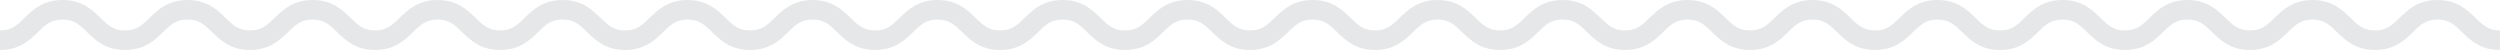
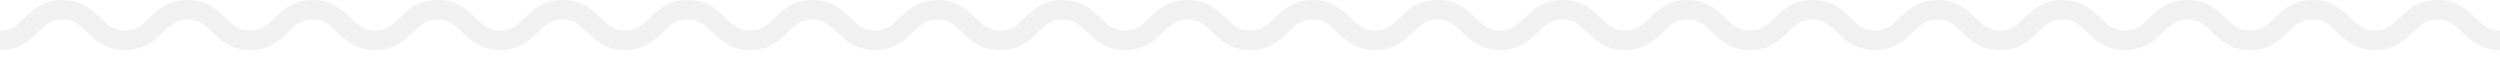
- <svg xmlns="http://www.w3.org/2000/svg" width="1150" height="23">
-   <path fill="#E6E7E8" d="M1150 23c-9.017 0-13.728-4.589-17.514-8.276-3.412-3.323-5.877-5.724-11.234-5.724-5.358 0-7.823 2.401-11.235 5.724-3.786 3.688-8.497 8.276-17.514 8.276s-13.728-4.589-17.514-8.276c-3.412-3.323-5.877-5.724-11.234-5.724s-7.822 2.401-11.234 5.724c-3.786 3.688-8.497 8.276-17.514 8.276s-13.729-4.589-17.515-8.276C1014.08 11.401 1011.615 9 1006.257 9c-5.357 0-7.822 2.401-11.234 5.724-3.787 3.687-8.498 8.276-17.514 8.276s-13.728-4.589-17.514-8.276C956.583 11.401 954.118 9 948.761 9s-7.822 2.401-11.234 5.724C933.74 18.411 929.028 23 920.012 23s-13.729-4.589-17.515-8.276C899.085 11.401 896.62 9 891.263 9s-7.822 2.401-11.234 5.724C876.242 18.411 871.53 23 862.514 23s-13.729-4.589-17.515-8.276C841.587 11.401 839.122 9 833.764 9c-5.355 0-7.82 2.4-11.231 5.723-3.786 3.688-8.497 8.277-17.512 8.277-9.017 0-13.729-4.589-17.515-8.276C784.094 11.401 781.629 9 776.271 9c-5.356 0-7.821 2.401-11.232 5.723-3.786 3.688-8.497 8.277-17.513 8.277-9.017 0-13.729-4.589-17.514-8.277C726.602 11.401 724.137 9 718.779 9s-7.821 2.401-11.233 5.723C703.761 18.411 699.049 23 690.032 23c-9.016 0-13.727-4.589-17.512-8.276C669.109 11.401 666.645 9 661.287 9s-7.822 2.401-11.234 5.724C646.267 18.411 641.556 23 632.539 23s-13.729-4.589-17.515-8.276C611.612 11.401 609.147 9 603.788 9c-5.357 0-7.822 2.401-11.234 5.724C588.768 18.411 584.057 23 575.04 23c-9.016 0-13.728-4.589-17.514-8.276C554.115 11.401 551.65 9 546.292 9s-7.823 2.401-11.234 5.724C531.272 18.411 526.561 23 517.544 23s-13.729-4.589-17.514-8.276C496.619 11.401 494.153 9 488.796 9c-5.358 0-7.823 2.401-11.235 5.724-3.787 3.687-8.499 8.276-17.515 8.276-9.017 0-13.729-4.589-17.516-8.276C439.118 11.401 436.653 9 431.293 9c-5.358 0-7.823 2.401-11.235 5.724C416.272 18.411 411.56 23 402.543 23s-13.729-4.589-17.515-8.276C381.616 11.401 379.151 9 373.792 9c-5.358 0-7.823 2.401-11.235 5.724-3.786 3.687-8.498 8.276-17.515 8.276s-13.729-4.589-17.515-8.276C324.114 11.401 321.649 9 316.291 9s-7.824 2.401-11.236 5.724C301.269 18.411 296.556 23 287.539 23c-9.018 0-13.729-4.589-17.516-8.276C266.611 11.401 264.145 9 258.786 9c-5.357 0-7.822 2.401-11.234 5.724-3.785 3.687-8.497 8.276-17.513 8.276-9.017 0-13.729-4.589-17.515-8.276C209.112 11.401 206.647 9 201.289 9s-7.824 2.401-11.236 5.724C186.267 18.411 181.555 23 172.538 23c-9.018 0-13.73-4.589-17.517-8.276C151.609 11.401 149.144 9 143.784 9s-7.825 2.401-11.238 5.724c-3.787 3.687-8.5 8.276-17.517 8.276-9.018 0-13.73-4.589-17.517-8.276C94.099 11.401 91.633 9 86.273 9s-7.826 2.401-11.239 5.724C71.249 18.411 66.536 23 57.518 23 48.5 23 43.787 18.412 40 14.724 36.586 11.401 34.12 9 28.759 9s-7.827 2.401-11.24 5.724C13.732 18.411 9.019 23 0 23v-9c5.361 0 7.827-2.401 11.241-5.724C15.028 4.588 19.741 0 28.759 0S42.49 4.588 46.278 8.276C49.691 11.599 52.157 14 57.518 14c5.36 0 7.825-2.401 11.238-5.724C72.543 4.589 77.255 0 86.273 0s13.73 4.589 17.517 8.276c3.413 3.323 5.879 5.724 11.239 5.724s7.826-2.401 11.238-5.724C130.054 4.589 134.767 0 143.784 0s13.73 4.589 17.517 8.276c3.412 3.323 5.878 5.724 11.237 5.724 5.358 0 7.824-2.401 11.236-5.724C187.56 4.589 192.272 0 201.289 0c9.017 0 13.729 4.589 17.515 8.276 3.412 3.323 5.877 5.724 11.235 5.724 5.357 0 7.822-2.401 11.234-5.724C245.059 4.589 249.77 0 258.786 0c9.017 0 13.729 4.589 17.516 8.276C279.714 11.599 282.18 14 287.539 14s7.824-2.401 11.236-5.724C302.562 4.589 307.274 0 316.291 0c9.017 0 13.729 4.589 17.515 8.276 3.412 3.323 5.877 5.724 11.236 5.724 5.359 0 7.824-2.401 11.236-5.724C360.063 4.589 364.775 0 373.792 0s13.729 4.589 17.516 8.276C394.72 11.599 397.185 14 402.543 14s7.823-2.401 11.235-5.724C417.565 4.589 422.277 0 431.293 0c9.018 0 13.729 4.589 17.516 8.276 3.412 3.323 5.877 5.724 11.236 5.724 5.358 0 7.823-2.401 11.235-5.724C475.067 4.589 479.779 0 488.796 0c9.016 0 13.728 4.589 17.514 8.276 3.412 3.323 5.877 5.724 11.235 5.724 5.357 0 7.822-2.401 11.234-5.724C532.564 4.589 537.275 0 546.292 0c9.016 0 13.728 4.589 17.514 8.276C567.217 11.599 569.682 14 575.04 14c5.357 0 7.822-2.401 11.234-5.724C590.061 4.589 594.771 0 603.788 0c9.018 0 13.729 4.589 17.516 8.276 3.412 3.323 5.877 5.724 11.235 5.724 5.357 0 7.822-2.401 11.234-5.724C647.56 4.589 652.271 0 661.287 0s13.728 4.589 17.513 8.277C682.211 11.6 684.676 14 690.032 14c5.357 0 7.822-2.401 11.234-5.724C705.052 4.589 709.764 0 718.779 0s13.728 4.589 17.513 8.276c3.412 3.323 5.877 5.724 11.234 5.724 5.356 0 7.821-2.401 11.232-5.723C762.544 4.589 767.255 0 776.271 0c9.017 0 13.729 4.589 17.515 8.276 3.412 3.323 5.877 5.724 11.235 5.724 5.356 0 7.821-2.401 11.232-5.724C820.038 4.589 824.749 0 833.764 0c9.017 0 13.729 4.589 17.515 8.276C854.69 11.599 857.155 14 862.514 14s7.823-2.401 11.235-5.724C877.535 4.589 882.247 0 891.263 0c9.017 0 13.728 4.589 17.514 8.276 3.412 3.323 5.877 5.724 11.235 5.724s7.823-2.401 11.235-5.724C935.033 4.589 939.744 0 948.761 0s13.728 4.589 17.514 8.276c3.412 3.323 5.877 5.724 11.234 5.724s7.822-2.401 11.234-5.724C992.529 4.589 997.24 0 1006.257 0s13.729 4.589 17.515 8.276c3.412 3.323 5.877 5.724 11.235 5.724 5.357 0 7.822-2.401 11.234-5.724 3.786-3.688 8.497-8.276 17.514-8.276s13.728 4.589 17.514 8.276c3.412 3.323 5.877 5.724 11.234 5.724s7.822-2.401 11.234-5.724c3.786-3.688 8.498-8.276 17.515-8.276s13.728 4.589 17.514 8.276C1142.178 11.599 1144.643 14 1150 14v9z" />
+ <svg xmlns="http://www.w3.org/2000/svg" width="1150" height="34" fill="#f1f1f1">
+   <path d="M1150 23c-9.017 0-13.728-4.589-17.514-8.276-3.412-3.323-5.877-5.724-11.234-5.724-5.358 0-7.823 2.401-11.235 5.724-3.786 3.688-8.497 8.276-17.514 8.276s-13.728-4.589-17.514-8.276c-3.412-3.323-5.877-5.724-11.234-5.724s-7.822 2.401-11.234 5.724c-3.786 3.688-8.497 8.276-17.514 8.276s-13.729-4.589-17.515-8.276C1014.08 11.401 1011.615 9 1006.257 9c-5.357 0-7.822 2.401-11.234 5.724-3.787 3.687-8.498 8.276-17.514 8.276s-13.728-4.589-17.514-8.276C956.583 11.401 954.118 9 948.761 9s-7.822 2.401-11.234 5.724C933.74 18.411 929.028 23 920.012 23s-13.729-4.589-17.515-8.276C899.085 11.401 896.62 9 891.263 9s-7.822 2.401-11.234 5.724C876.242 18.411 871.53 23 862.514 23s-13.729-4.589-17.515-8.276C841.587 11.401 839.122 9 833.764 9c-5.355 0-7.82 2.4-11.231 5.723-3.786 3.688-8.497 8.277-17.512 8.277-9.017 0-13.729-4.589-17.515-8.276C784.094 11.401 781.629 9 776.271 9c-5.356 0-7.821 2.401-11.232 5.723-3.786 3.688-8.497 8.277-17.513 8.277-9.017 0-13.729-4.589-17.514-8.277C726.602 11.401 724.137 9 718.779 9s-7.821 2.401-11.233 5.723C703.761 18.411 699.049 23 690.032 23c-9.016 0-13.727-4.589-17.512-8.276C669.109 11.401 666.645 9 661.287 9s-7.822 2.401-11.234 5.724C646.267 18.411 641.556 23 632.539 23s-13.729-4.589-17.515-8.276C611.612 11.401 609.147 9 603.788 9c-5.357 0-7.822 2.401-11.234 5.724C588.768 18.411 584.057 23 575.04 23c-9.016 0-13.728-4.589-17.514-8.276C554.115 11.401 551.65 9 546.292 9s-7.823 2.401-11.234 5.724C531.272 18.411 526.561 23 517.544 23s-13.729-4.589-17.514-8.276C496.619 11.401 494.153 9 488.796 9c-5.358 0-7.823 2.401-11.235 5.724-3.787 3.687-8.499 8.276-17.515 8.276-9.017 0-13.729-4.589-17.516-8.276C439.118 11.401 436.653 9 431.293 9c-5.358 0-7.823 2.401-11.235 5.724C416.272 18.411 411.56 23 402.543 23s-13.729-4.589-17.515-8.276C381.616 11.401 379.151 9 373.792 9c-5.358 0-7.823 2.401-11.235 5.724-3.786 3.687-8.498 8.276-17.515 8.276s-13.729-4.589-17.515-8.276C324.114 11.401 321.649 9 316.291 9s-7.824 2.401-11.236 5.724C301.269 18.411 296.556 23 287.539 23c-9.018 0-13.729-4.589-17.516-8.276C266.611 11.401 264.145 9 258.786 9c-5.357 0-7.822 2.401-11.234 5.724-3.785 3.687-8.497 8.276-17.513 8.276-9.017 0-13.729-4.589-17.515-8.276C209.112 11.401 206.647 9 201.289 9s-7.824 2.401-11.236 5.724C186.267 18.411 181.555 23 172.538 23c-9.018 0-13.73-4.589-17.517-8.276C151.609 11.401 149.144 9 143.784 9s-7.825 2.401-11.238 5.724c-3.787 3.687-8.5 8.276-17.517 8.276-9.018 0-13.73-4.589-17.517-8.276C94.099 11.401 91.633 9 86.273 9s-7.826 2.401-11.239 5.724C71.249 18.411 66.536 23 57.518 23 48.5 23 43.787 18.412 40 14.724 36.586 11.401 34.12 9 28.759 9s-7.827 2.401-11.24 5.724C13.732 18.411 9.019 23 0 23v-9c5.361 0 7.827-2.401 11.241-5.724C15.028 4.588 19.741 0 28.759 0S42.49 4.588 46.278 8.276C49.691 11.599 52.157 14 57.518 14c5.36 0 7.825-2.401 11.238-5.724C72.543 4.589 77.255 0 86.273 0s13.73 4.589 17.517 8.276c3.413 3.323 5.879 5.724 11.239 5.724s7.826-2.401 11.238-5.724C130.054 4.589 134.767 0 143.784 0s13.73 4.589 17.517 8.276c3.412 3.323 5.878 5.724 11.237 5.724 5.358 0 7.824-2.401 11.236-5.724C187.56 4.589 192.272 0 201.289 0c9.017 0 13.729 4.589 17.515 8.276 3.412 3.323 5.877 5.724 11.235 5.724 5.357 0 7.822-2.401 11.234-5.724C245.059 4.589 249.77 0 258.786 0c9.017 0 13.729 4.589 17.516 8.276C279.714 11.599 282.18 14 287.539 14s7.824-2.401 11.236-5.724C302.562 4.589 307.274 0 316.291 0c9.017 0 13.729 4.589 17.515 8.276 3.412 3.323 5.877 5.724 11.236 5.724 5.359 0 7.824-2.401 11.236-5.724C360.063 4.589 364.775 0 373.792 0s13.729 4.589 17.516 8.276C394.72 11.599 397.185 14 402.543 14s7.823-2.401 11.235-5.724C417.565 4.589 422.277 0 431.293 0c9.018 0 13.729 4.589 17.516 8.276 3.412 3.323 5.877 5.724 11.236 5.724 5.358 0 7.823-2.401 11.235-5.724C475.067 4.589 479.779 0 488.796 0c9.016 0 13.728 4.589 17.514 8.276 3.412 3.323 5.877 5.724 11.235 5.724 5.357 0 7.822-2.401 11.234-5.724C532.564 4.589 537.275 0 546.292 0c9.016 0 13.728 4.589 17.514 8.276C567.217 11.599 569.682 14 575.04 14c5.357 0 7.822-2.401 11.234-5.724C590.061 4.589 594.771 0 603.788 0c9.018 0 13.729 4.589 17.516 8.276 3.412 3.323 5.877 5.724 11.235 5.724 5.357 0 7.822-2.401 11.234-5.724C647.56 4.589 652.271 0 661.287 0s13.728 4.589 17.513 8.277C682.211 11.6 684.676 14 690.032 14c5.357 0 7.822-2.401 11.234-5.724C705.052 4.589 709.764 0 718.779 0s13.728 4.589 17.513 8.276c3.412 3.323 5.877 5.724 11.234 5.724 5.356 0 7.821-2.401 11.232-5.723C762.544 4.589 767.255 0 776.271 0c9.017 0 13.729 4.589 17.515 8.276 3.412 3.323 5.877 5.724 11.235 5.724 5.356 0 7.821-2.401 11.232-5.724C820.038 4.589 824.749 0 833.764 0c9.017 0 13.729 4.589 17.515 8.276C854.69 11.599 857.155 14 862.514 14s7.823-2.401 11.235-5.724C877.535 4.589 882.247 0 891.263 0c9.017 0 13.728 4.589 17.514 8.276 3.412 3.323 5.877 5.724 11.235 5.724s7.823-2.401 11.235-5.724C935.033 4.589 939.744 0 948.761 0s13.728 4.589 17.514 8.276c3.412 3.323 5.877 5.724 11.234 5.724s7.822-2.401 11.234-5.724C992.529 4.589 997.24 0 1006.257 0s13.729 4.589 17.515 8.276c3.412 3.323 5.877 5.724 11.235 5.724 5.357 0 7.822-2.401 11.234-5.724 3.786-3.688 8.497-8.276 17.514-8.276s13.728 4.589 17.514 8.276c3.412 3.323 5.877 5.724 11.234 5.724s7.822-2.401 11.234-5.724c3.786-3.688 8.498-8.276 17.515-8.276s13.728 4.589 17.514 8.276C1142.178 11.599 1144.643 14 1150 14v9z" />
</svg>
